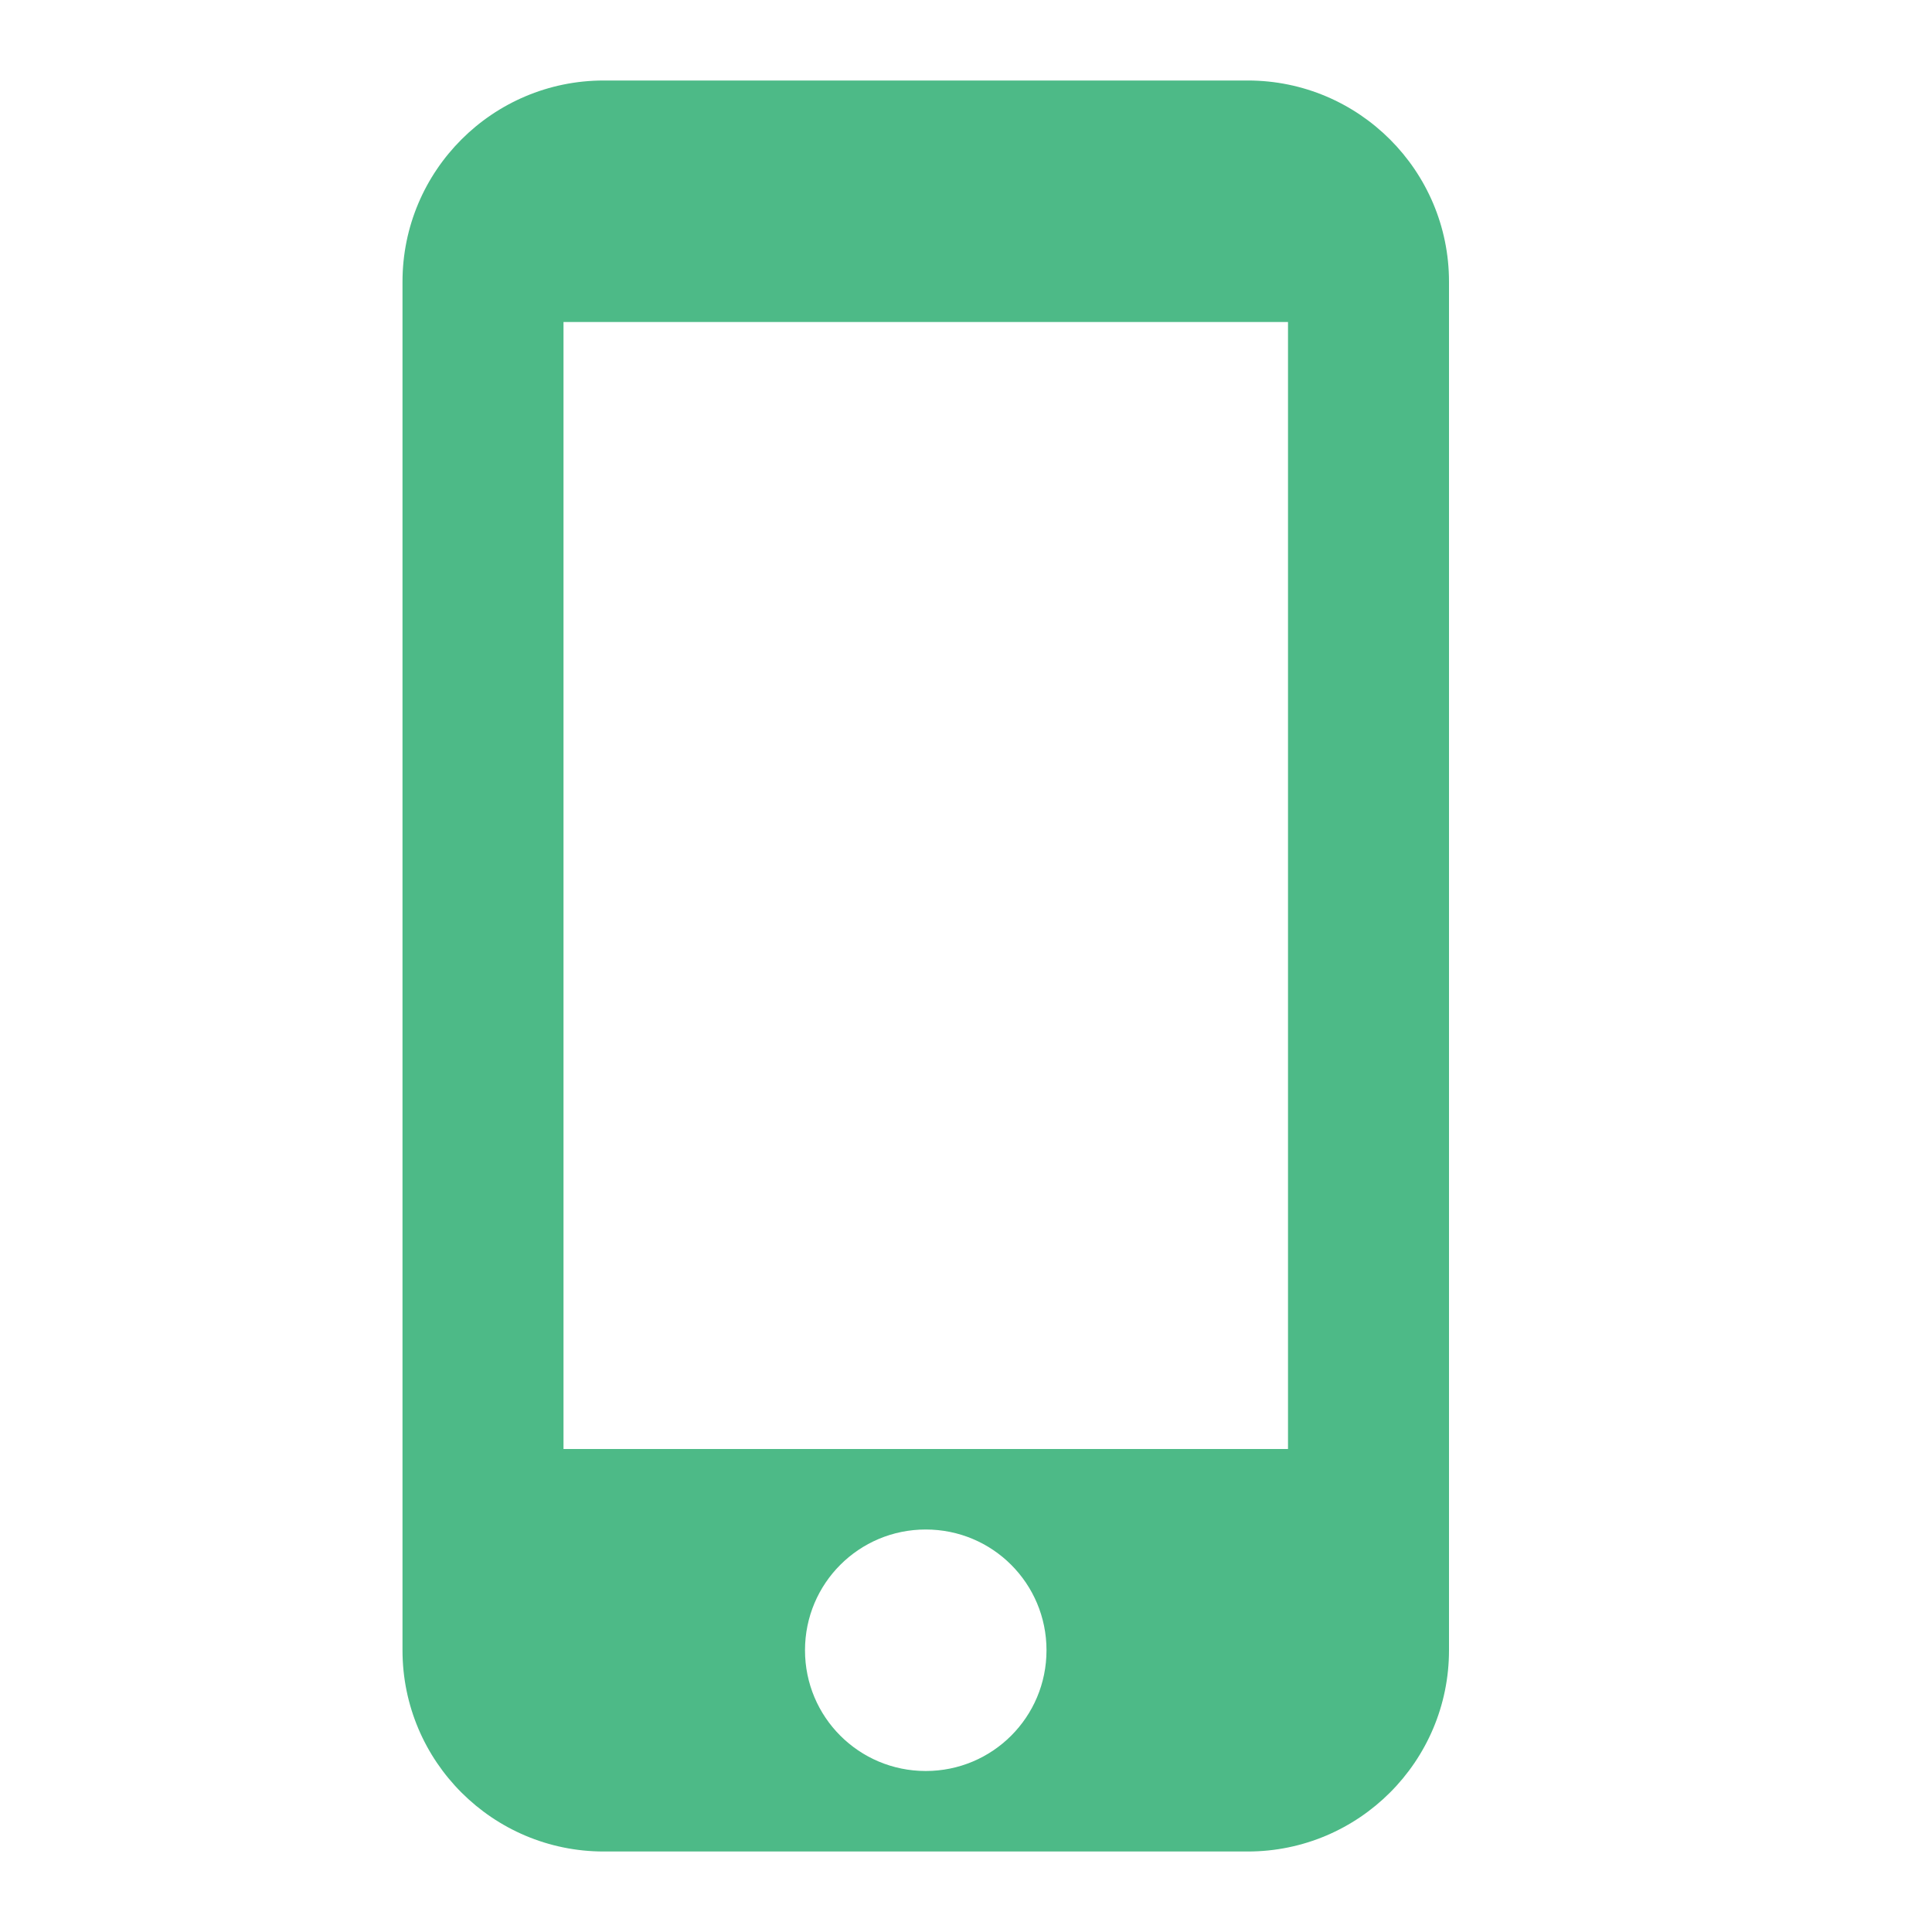
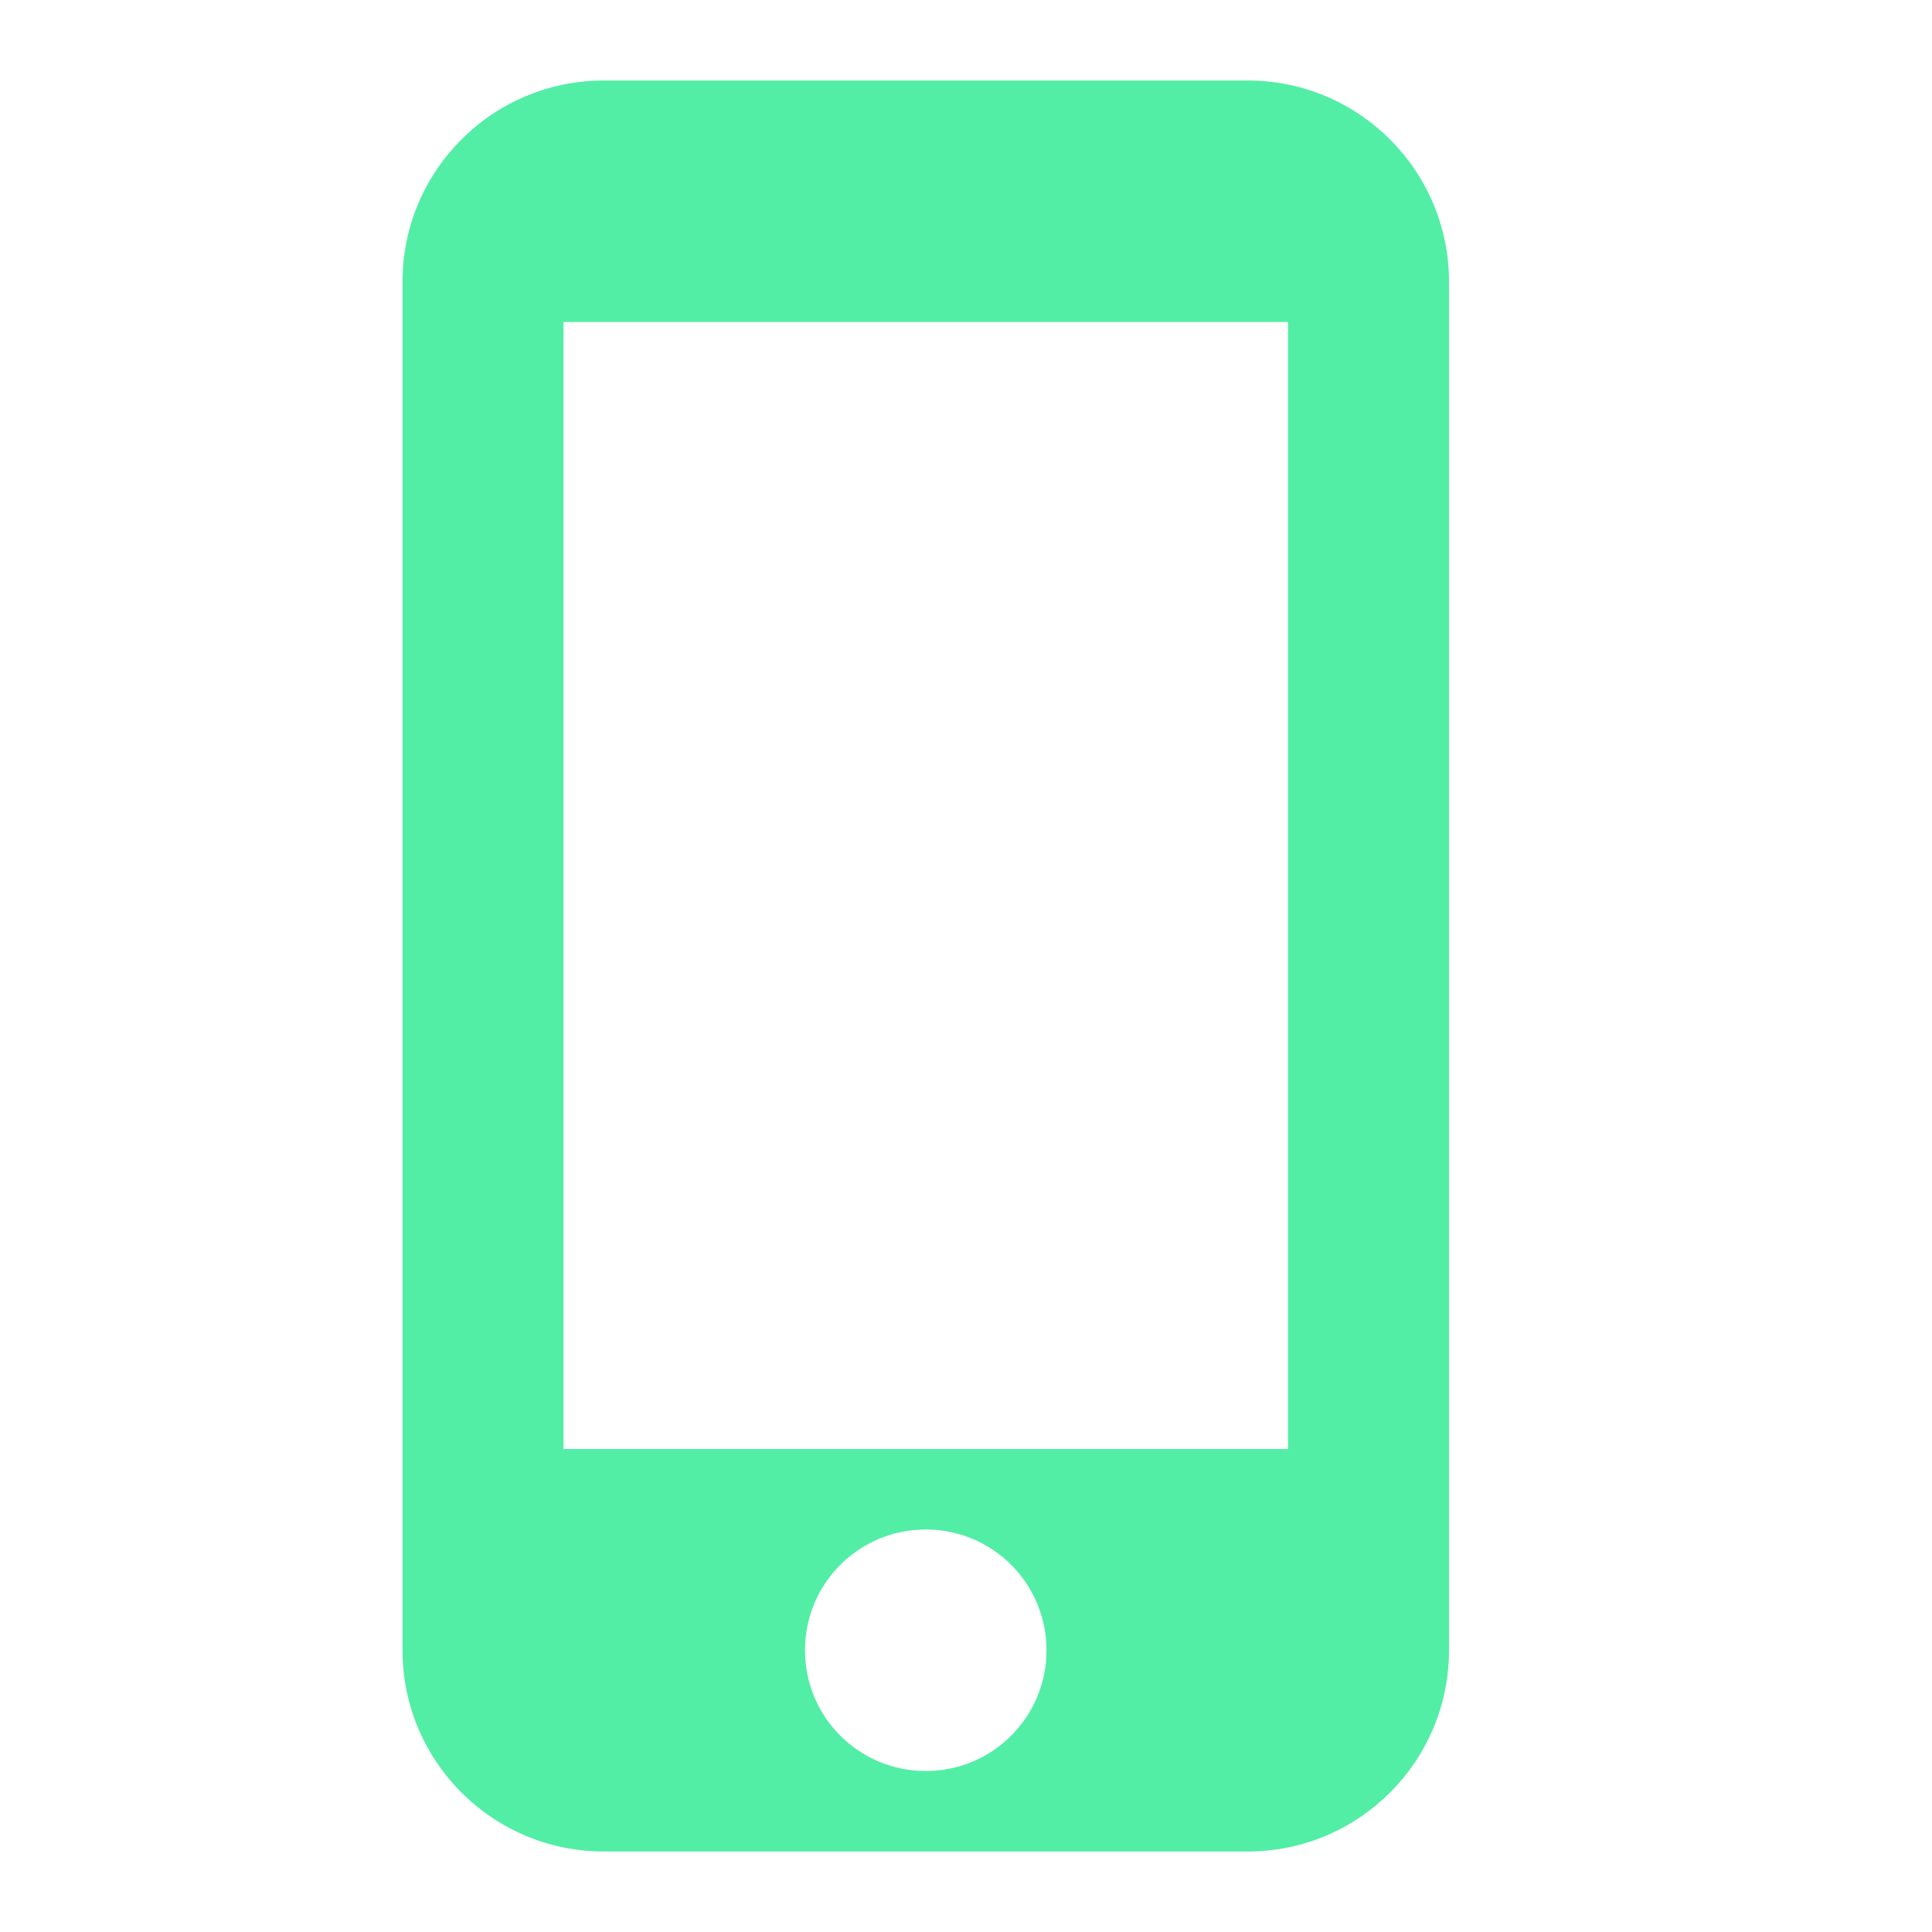
- <svg xmlns="http://www.w3.org/2000/svg" height="24px" viewBox="0 0 24 24" width="24px" fill="#4DBA87">
+ <svg xmlns="http://www.w3.org/2000/svg" height="24px" viewBox="0 0 24 24" width="24px" fill="#52eea5">
  <path d="M0 0h24v24H0z" fill="none" />
  <path d="M15.5 1h-8C6.12 1 5 2.12 5 3.5v17C5 21.88 6.12 23 7.5 23h8c1.38 0 2.5-1.12 2.5-2.5v-17C18 2.12 16.88 1 15.5 1zm-4 21c-.83 0-1.5-.67-1.5-1.5s.67-1.5 1.5-1.5 1.5.67 1.5 1.5-.67 1.5-1.5 1.5zm4.5-4H7V4h9v14z" />
</svg>
